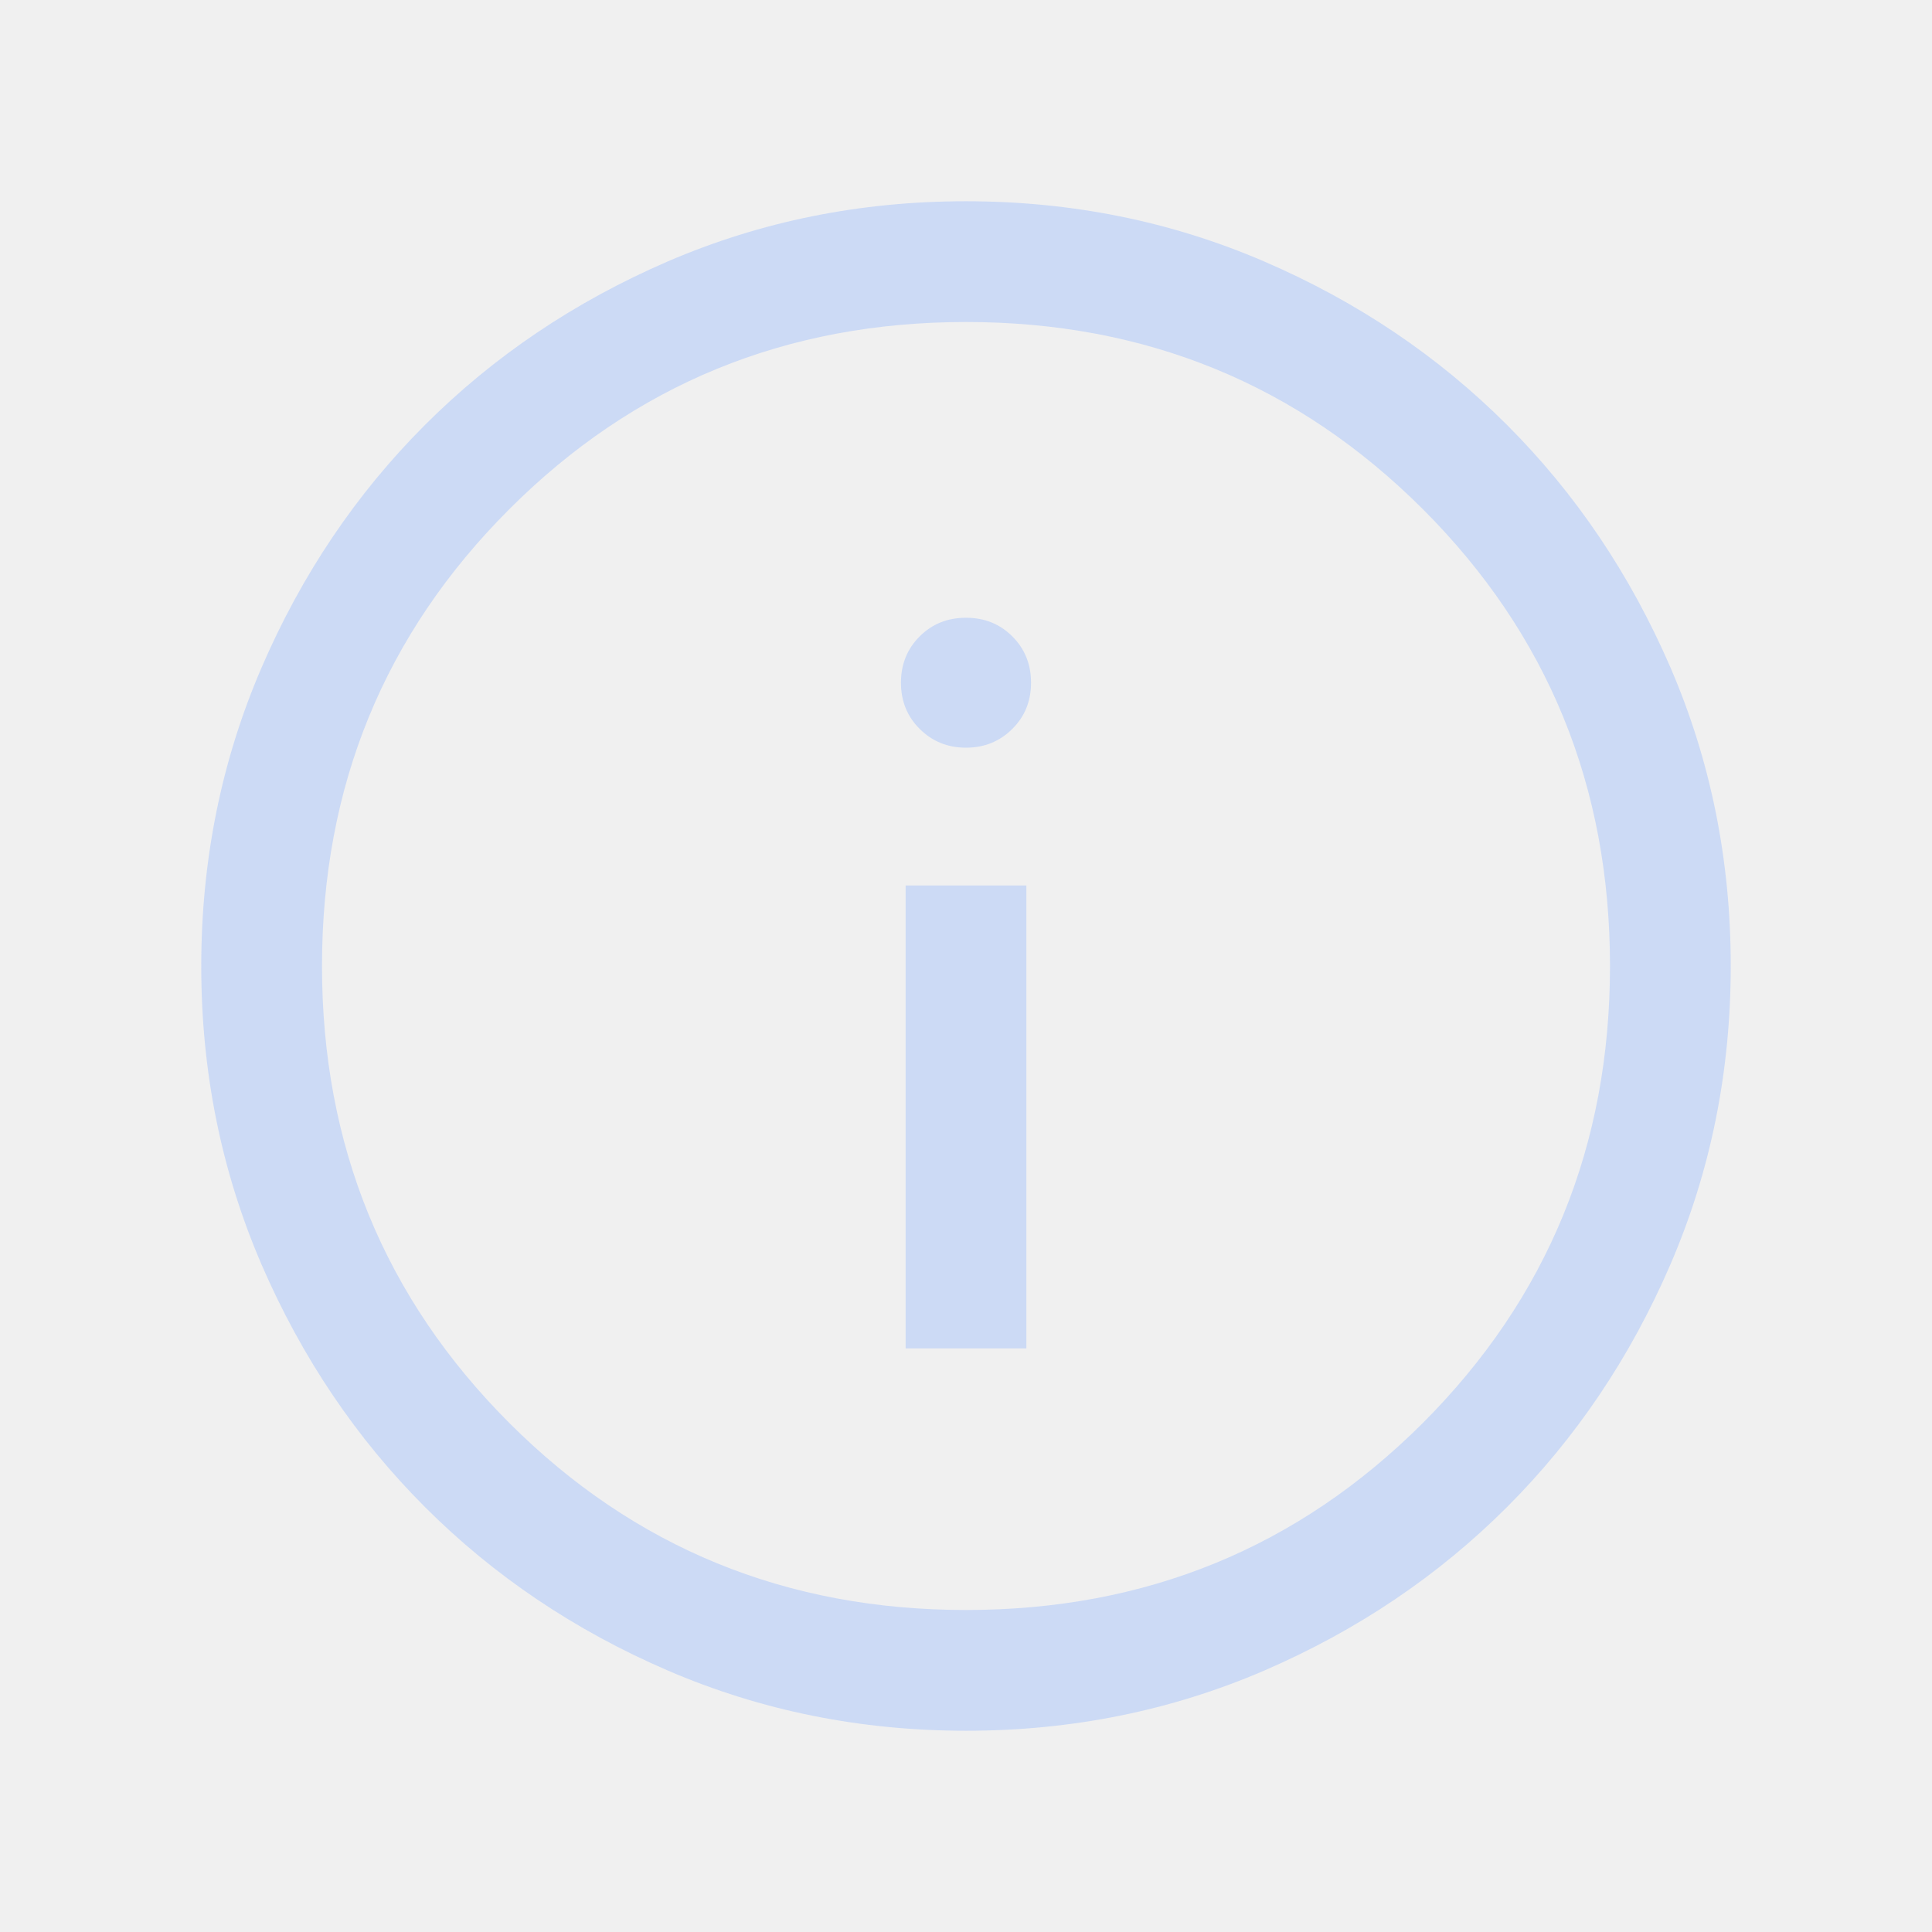
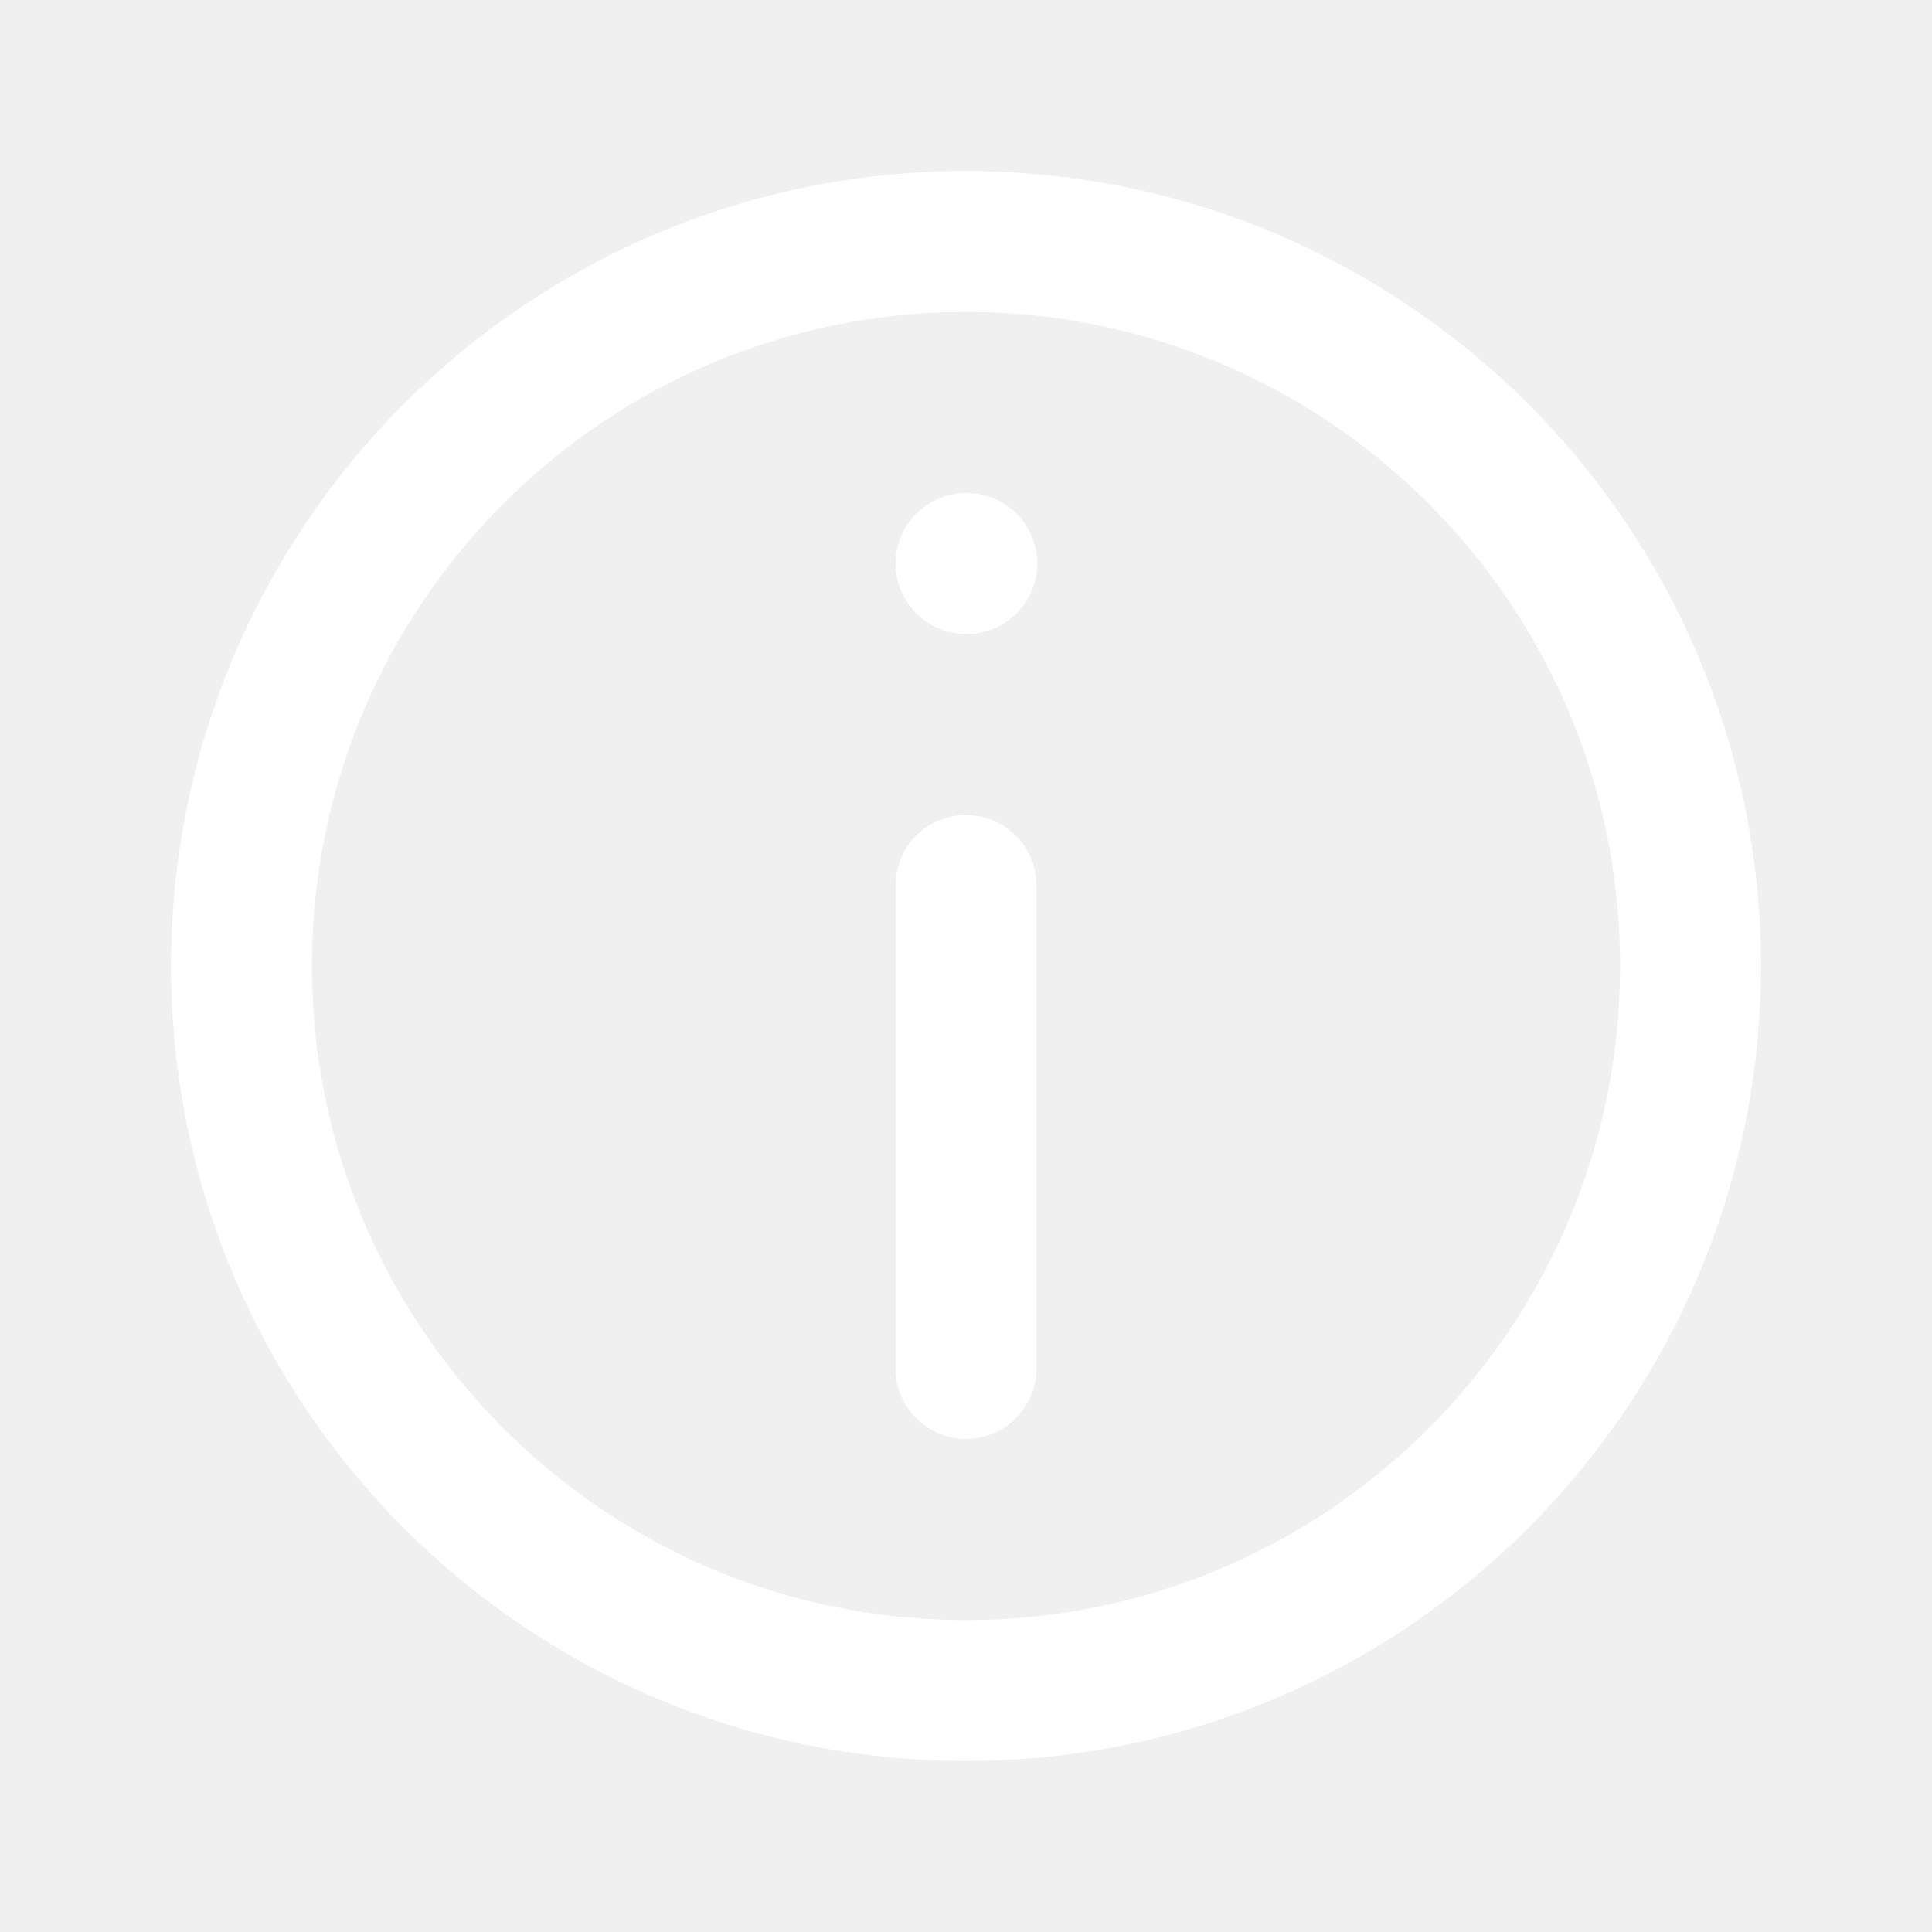
- <svg xmlns="http://www.w3.org/2000/svg" width="12" height="12" viewBox="0 0 12 12" fill="none">
-   <path d="M5.625 8.375H6.375V5.5H5.625V8.375ZM6.287 4.528C6.365 4.451 6.404 4.355 6.404 4.24C6.404 4.126 6.365 4.03 6.288 3.953C6.21 3.875 6.114 3.837 6 3.837C5.886 3.837 5.79 3.875 5.712 3.953C5.635 4.03 5.596 4.126 5.596 4.24C5.596 4.355 5.635 4.451 5.713 4.528C5.792 4.606 5.887 4.644 6 4.644C6.113 4.644 6.208 4.606 6.287 4.528ZM6.001 10.75C5.344 10.75 4.726 10.625 4.148 10.376C3.57 10.127 3.067 9.788 2.64 9.361C2.212 8.933 1.874 8.431 1.624 7.853C1.375 7.275 1.25 6.658 1.25 6.001C1.25 5.344 1.375 4.726 1.624 4.148C1.873 3.57 2.212 3.067 2.639 2.64C3.067 2.212 3.569 1.874 4.147 1.624C4.725 1.375 5.342 1.25 5.999 1.25C6.656 1.25 7.274 1.375 7.852 1.624C8.43 1.873 8.933 2.212 9.36 2.639C9.788 3.067 10.126 3.569 10.376 4.147C10.625 4.725 10.75 5.342 10.75 5.999C10.75 6.656 10.625 7.274 10.376 7.852C10.127 8.43 9.788 8.933 9.361 9.36C8.933 9.788 8.431 10.126 7.853 10.376C7.275 10.625 6.658 10.75 6.001 10.75ZM6 10C7.117 10 8.062 9.613 8.838 8.838C9.613 8.062 10 7.117 10 6C10 4.883 9.613 3.938 8.838 3.163C8.062 2.388 7.117 2 6 2C4.883 2 3.938 2.388 3.163 3.163C2.388 3.938 2 4.883 2 6C2 7.117 2.388 8.062 3.163 8.838C3.938 9.613 4.883 10 6 10Z" fill="#CCDAF5" />
+ <svg xmlns="http://www.w3.org/2000/svg" width="24" height="24" viewBox="0 0 24 24" fill="none" stroke="#ffffff" stroke-width="1.75" stroke-linecap="round" stroke-linejoin="round">
+   <circle cx="12" cy="12" r="9" />
+   <path d="M12 11v6m0-10h.01" />
</svg>
